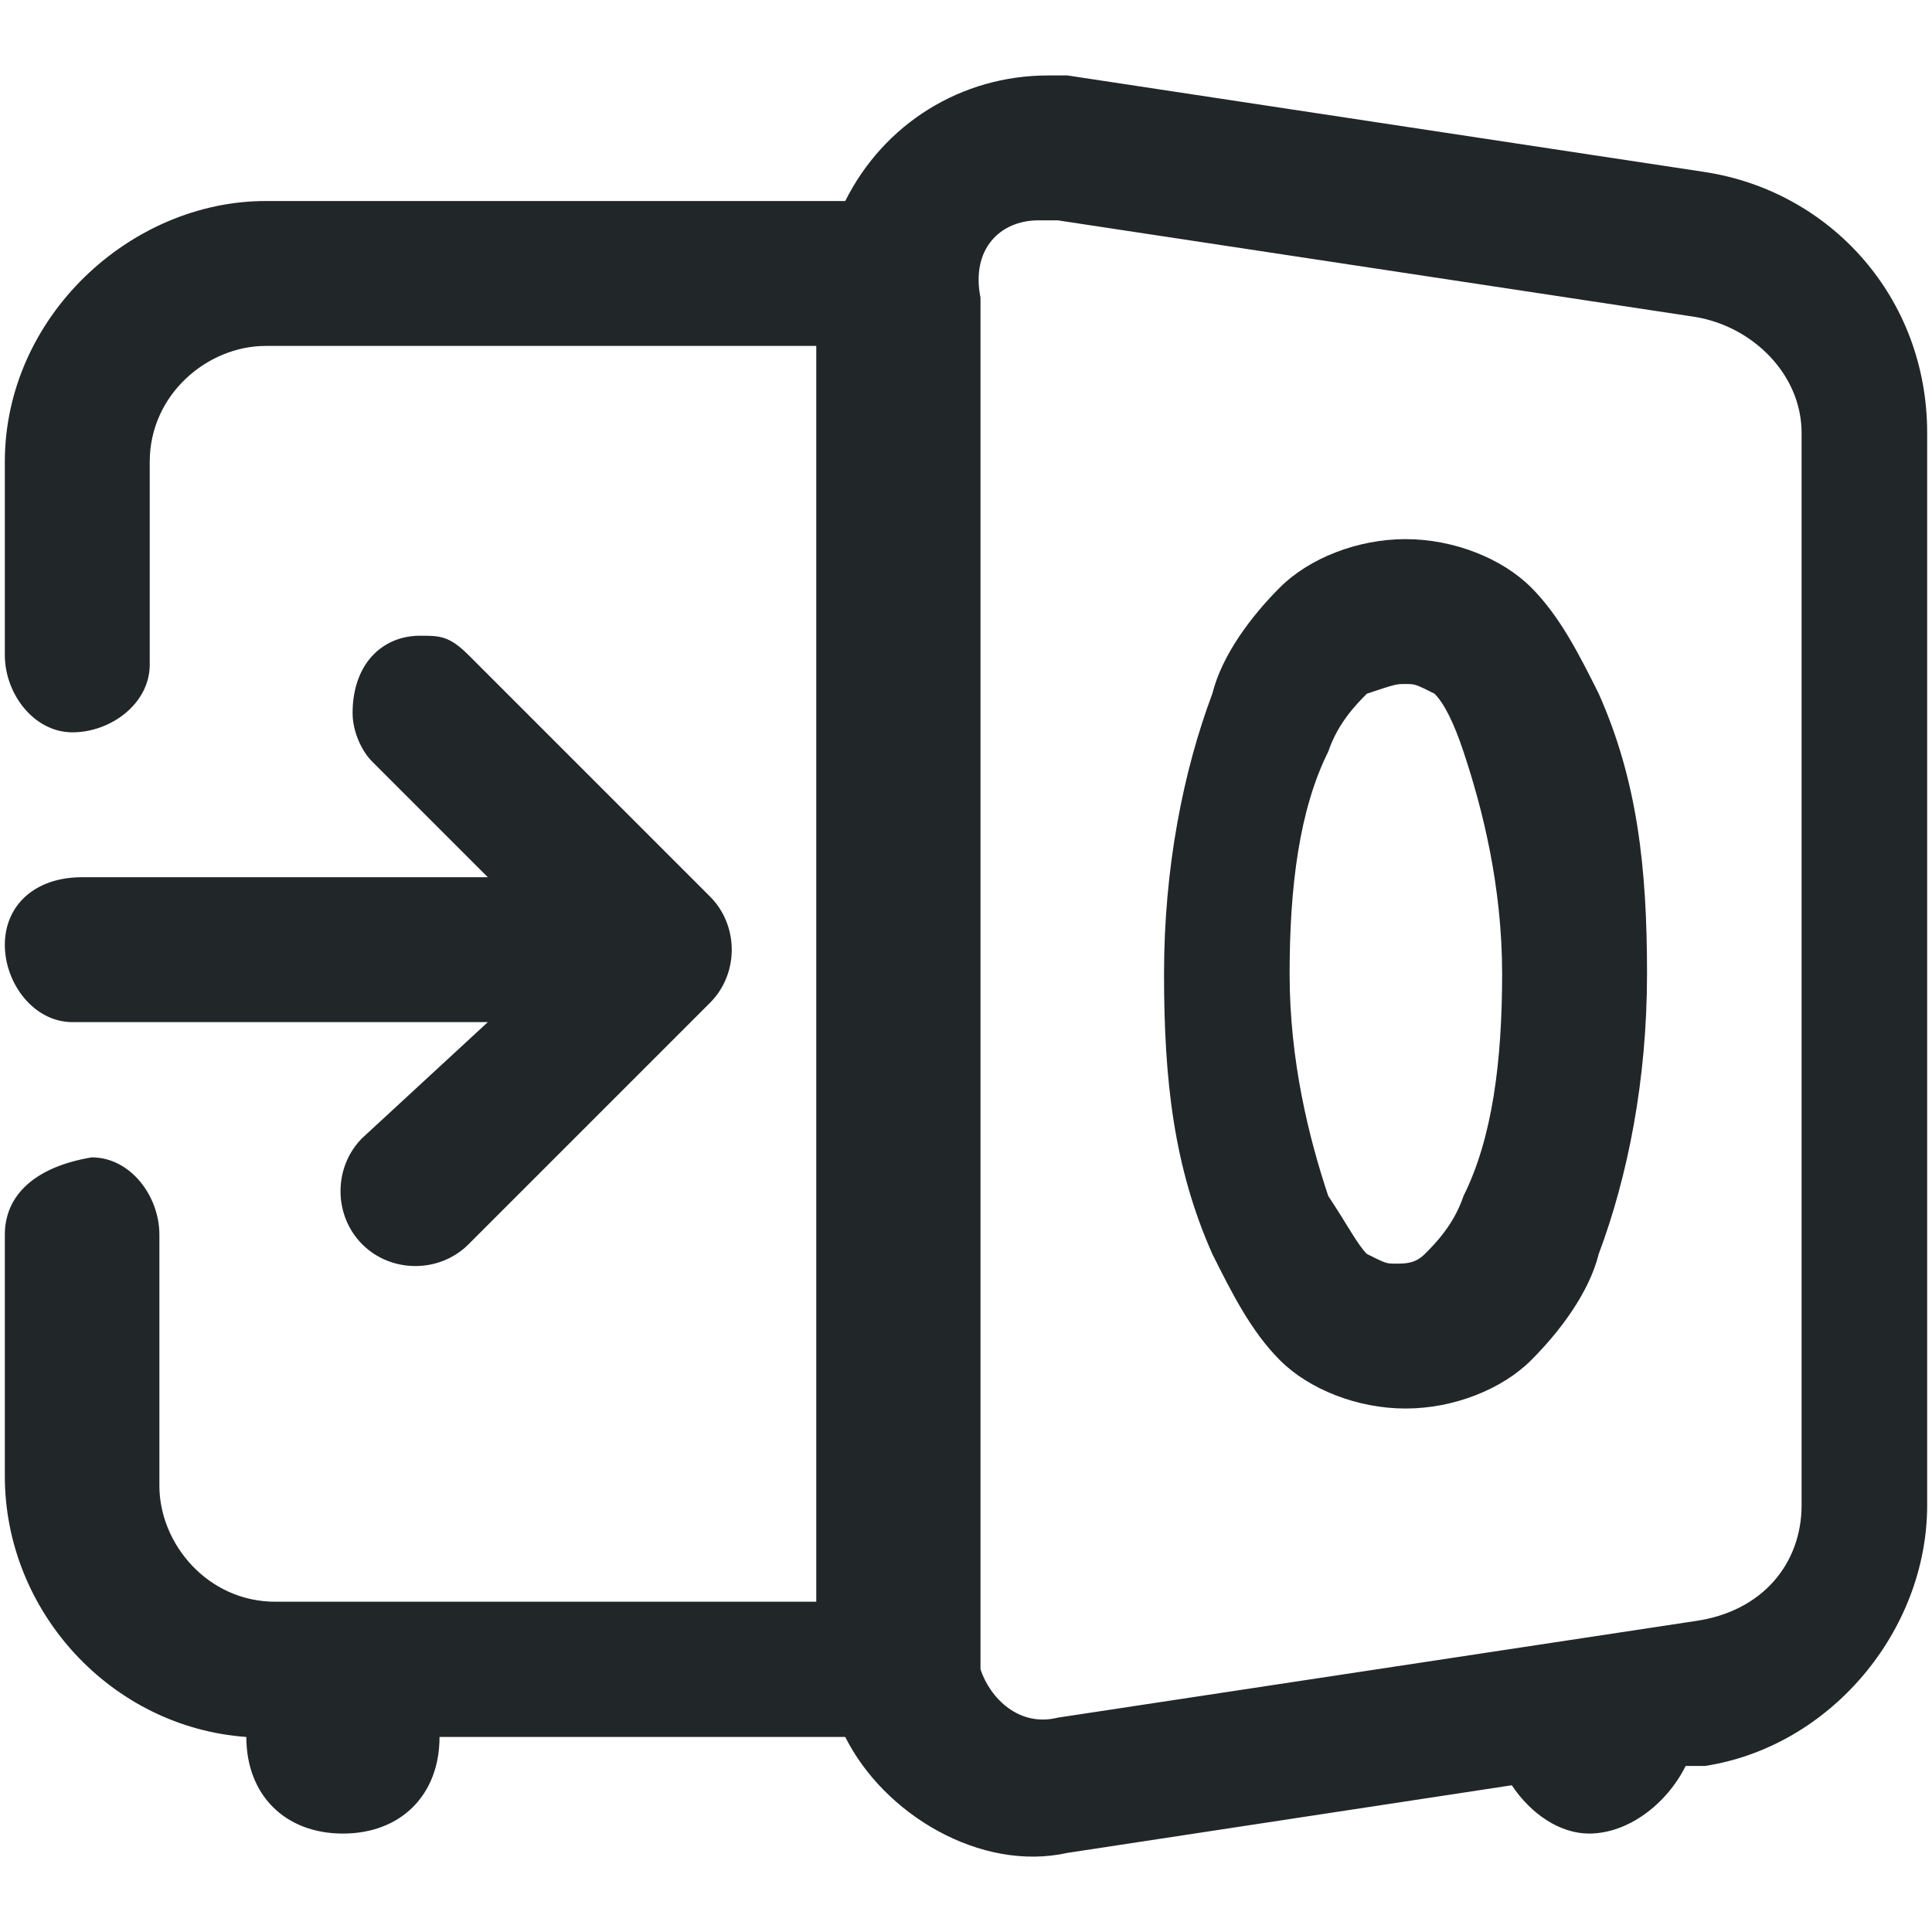
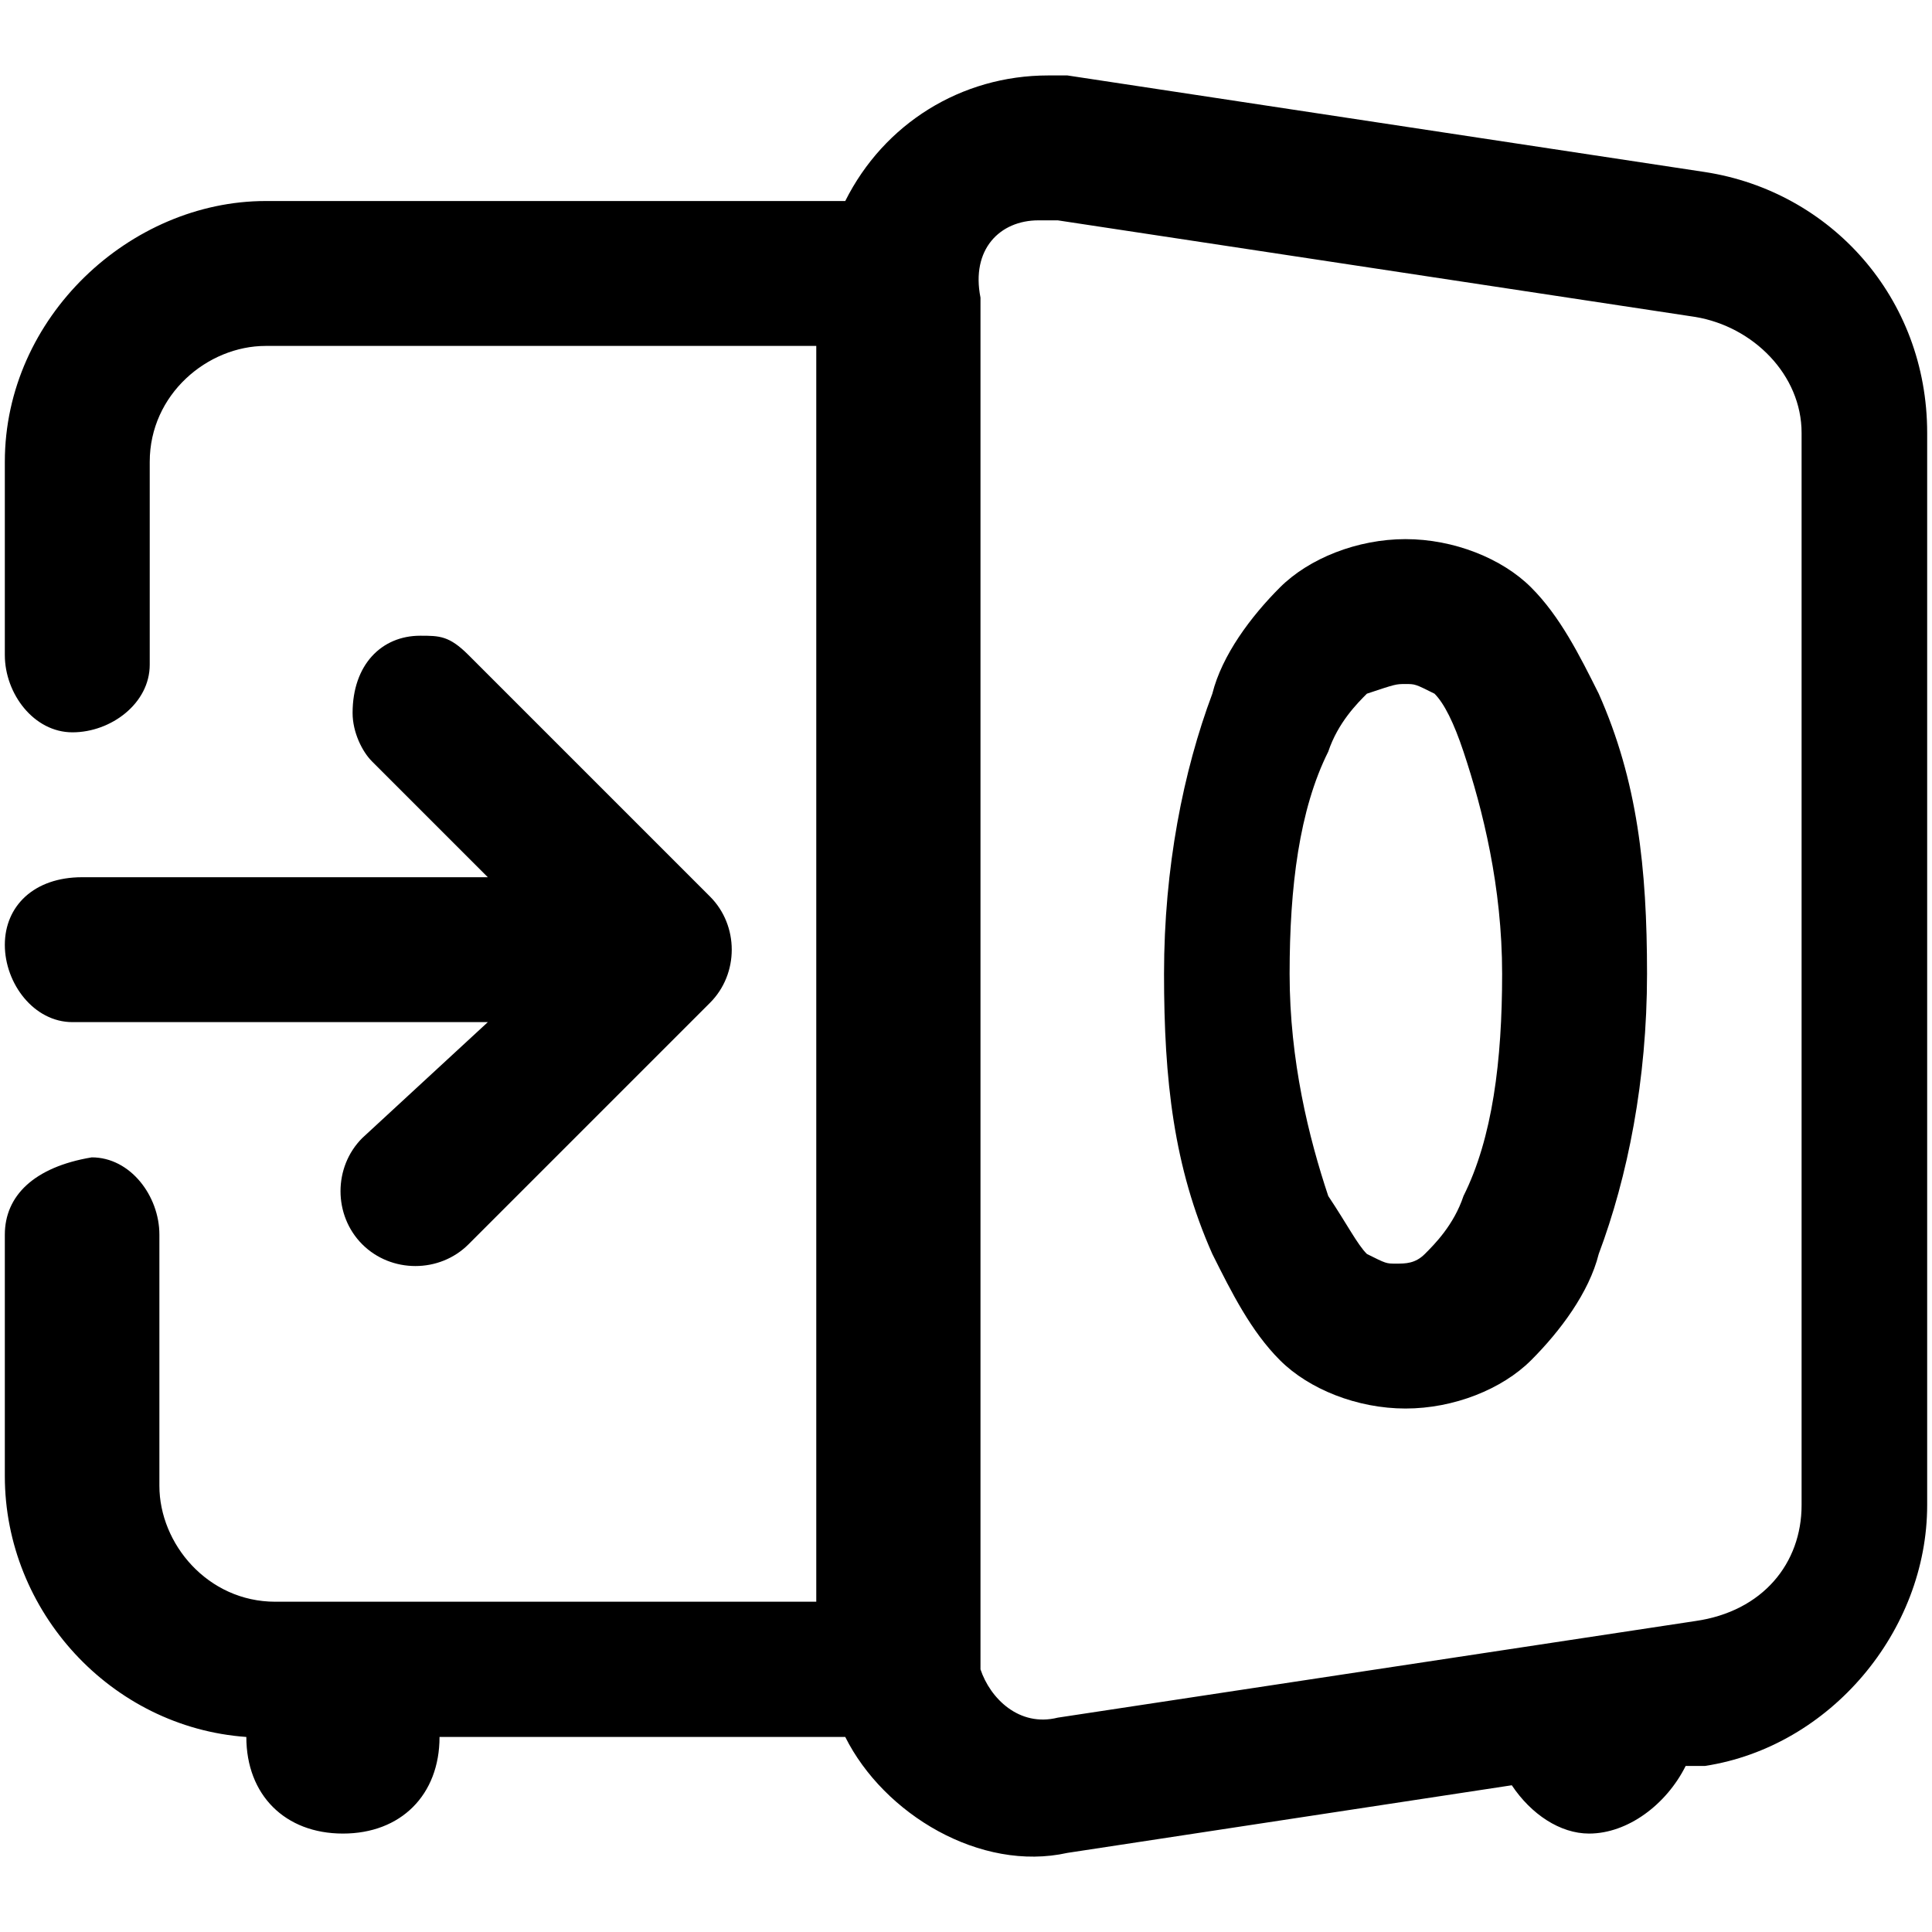
<svg xmlns="http://www.w3.org/2000/svg" viewBox="0 0 20 20">
-   <path d="M10.85 0.781C9.95 0.781 9.15 1.281 8.75 2.081H2.75C1.35 2.081 0.05 3.281 0.05 4.781V6.781C0.05 7.181 0.35 7.581 0.75 7.581C1.15 7.581 1.55 7.281 1.55 6.881V4.781C1.55 4.081 2.15 3.581 2.75 3.581H8.45V16.581H2.85C2.15 16.581 1.65 15.981 1.65 15.381V12.781C1.65 12.381 1.35 11.981 0.95 11.981C0.35 12.081 0.05 12.381 0.05 12.781V15.281C0.05 16.681 1.15 17.881 2.55 17.981C2.55 18.581 2.95 18.981 3.55 18.981C4.15 18.981 4.55 18.581 4.55 17.981H8.75C9.15 18.781 10.15 19.381 11.05 19.181L15.65 18.481C15.85 18.781 16.15 18.981 16.45 18.981C16.85 18.981 17.25 18.681 17.45 18.281H17.65C18.95 18.081 19.95 16.881 19.95 15.581V4.481C19.95 3.081 18.95 1.981 17.65 1.781L11.05 0.781C11.05 0.781 10.95 0.781 10.85 0.781ZM10.75 2.281C10.85 2.281 10.85 2.281 10.95 2.281L17.55 3.281C18.15 3.381 18.65 3.881 18.65 4.481V15.581C18.65 16.181 18.25 16.681 17.55 16.781L10.95 17.781C10.55 17.881 10.25 17.581 10.15 17.281C10.15 17.181 10.15 17.181 10.15 17.081V3.081C10.05 2.581 10.35 2.281 10.75 2.281ZM14.55 5.581C14.05 5.581 13.55 5.781 13.25 6.081C12.95 6.381 12.65 6.781 12.55 7.181C12.25 7.981 12.05 8.981 12.05 10.081C12.05 11.181 12.15 12.081 12.55 12.981C12.75 13.381 12.95 13.781 13.25 14.081C13.55 14.381 14.05 14.581 14.55 14.581C15.05 14.581 15.55 14.381 15.85 14.081C16.15 13.781 16.45 13.381 16.55 12.981C16.85 12.181 17.05 11.181 17.05 10.081C17.05 8.981 16.95 8.081 16.55 7.181C16.35 6.781 16.15 6.381 15.85 6.081C15.55 5.781 15.05 5.581 14.55 5.581ZM4.35 6.581C3.95 6.581 3.65 6.881 3.65 7.381C3.65 7.581 3.75 7.781 3.85 7.881L5.05 9.081H0.85C0.35 9.081 0.05 9.381 0.05 9.781C0.05 10.181 0.35 10.581 0.75 10.581H5.05L3.75 11.781C3.45 12.081 3.45 12.581 3.75 12.881C4.05 13.181 4.55 13.181 4.85 12.881L7.35 10.381C7.65 10.081 7.65 9.581 7.35 9.281L4.85 6.781C4.65 6.581 4.55 6.581 4.35 6.581ZM14.55 7.081C14.65 7.081 14.65 7.081 14.85 7.181C14.95 7.281 15.05 7.481 15.15 7.781C15.35 8.381 15.55 9.181 15.55 10.081C15.55 10.981 15.45 11.781 15.15 12.381C15.05 12.681 14.85 12.881 14.75 12.981C14.65 13.081 14.55 13.081 14.45 13.081C14.35 13.081 14.35 13.081 14.15 12.981C14.05 12.881 13.95 12.681 13.75 12.381C13.55 11.781 13.35 10.981 13.35 10.081C13.35 9.181 13.45 8.381 13.75 7.781C13.85 7.481 14.05 7.281 14.15 7.181C14.45 7.081 14.45 7.081 14.55 7.081Z" fill="#212629" />
+   <path d="M10.85 0.781C9.95 0.781 9.15 1.281 8.75 2.081H2.75C1.35 2.081 0.05 3.281 0.05 4.781V6.781C0.05 7.181 0.35 7.581 0.75 7.581C1.15 7.581 1.55 7.281 1.55 6.881V4.781C1.55 4.081 2.15 3.581 2.75 3.581H8.45V16.581H2.85C2.15 16.581 1.65 15.981 1.65 15.381V12.781C1.65 12.381 1.35 11.981 0.95 11.981C0.35 12.081 0.05 12.381 0.05 12.781V15.281C0.05 16.681 1.15 17.881 2.55 17.981C2.55 18.581 2.95 18.981 3.55 18.981C4.15 18.981 4.55 18.581 4.55 17.981H8.75C9.15 18.781 10.15 19.381 11.05 19.181L15.65 18.481C15.85 18.781 16.15 18.981 16.45 18.981C16.85 18.981 17.25 18.681 17.45 18.281H17.65C18.95 18.081 19.95 16.881 19.95 15.581V4.481C19.95 3.081 18.95 1.981 17.65 1.781L11.05 0.781C11.05 0.781 10.95 0.781 10.85 0.781ZM10.75 2.281C10.85 2.281 10.85 2.281 10.95 2.281L17.55 3.281C18.15 3.381 18.65 3.881 18.65 4.481V15.581C18.65 16.181 18.25 16.681 17.55 16.781L10.95 17.781C10.55 17.881 10.25 17.581 10.15 17.281C10.15 17.181 10.15 17.181 10.15 17.081V3.081C10.05 2.581 10.35 2.281 10.75 2.281ZM14.55 5.581C14.05 5.581 13.55 5.781 13.25 6.081C12.95 6.381 12.65 6.781 12.55 7.181C12.25 7.981 12.05 8.981 12.05 10.081C12.05 11.181 12.15 12.081 12.55 12.981C12.75 13.381 12.95 13.781 13.25 14.081C13.55 14.381 14.05 14.581 14.55 14.581C15.05 14.581 15.55 14.381 15.85 14.081C16.15 13.781 16.45 13.381 16.55 12.981C16.85 12.181 17.05 11.181 17.05 10.081C17.05 8.981 16.95 8.081 16.55 7.181C16.35 6.781 16.15 6.381 15.85 6.081C15.55 5.781 15.05 5.581 14.55 5.581ZM4.35 6.581C3.95 6.581 3.65 6.881 3.65 7.381C3.65 7.581 3.75 7.781 3.85 7.881L5.05 9.081H0.85C0.35 9.081 0.05 9.381 0.05 9.781C0.05 10.181 0.35 10.581 0.75 10.581H5.05L3.75 11.781C3.45 12.081 3.45 12.581 3.75 12.881C4.05 13.181 4.55 13.181 4.85 12.881L7.35 10.381C7.65 10.081 7.65 9.581 7.35 9.281L4.85 6.781C4.65 6.581 4.55 6.581 4.35 6.581ZM14.55 7.081C14.65 7.081 14.65 7.081 14.85 7.181C14.95 7.281 15.05 7.481 15.15 7.781C15.35 8.381 15.55 9.181 15.55 10.081C15.55 10.981 15.45 11.781 15.15 12.381C15.05 12.681 14.85 12.881 14.75 12.981C14.65 13.081 14.55 13.081 14.45 13.081C14.35 13.081 14.35 13.081 14.15 12.981C14.05 12.881 13.95 12.681 13.75 12.381C13.55 11.781 13.35 10.981 13.35 10.081C13.35 9.181 13.45 8.381 13.75 7.781C13.85 7.481 14.05 7.281 14.15 7.181C14.45 7.081 14.45 7.081 14.55 7.081Z" />
</svg>
